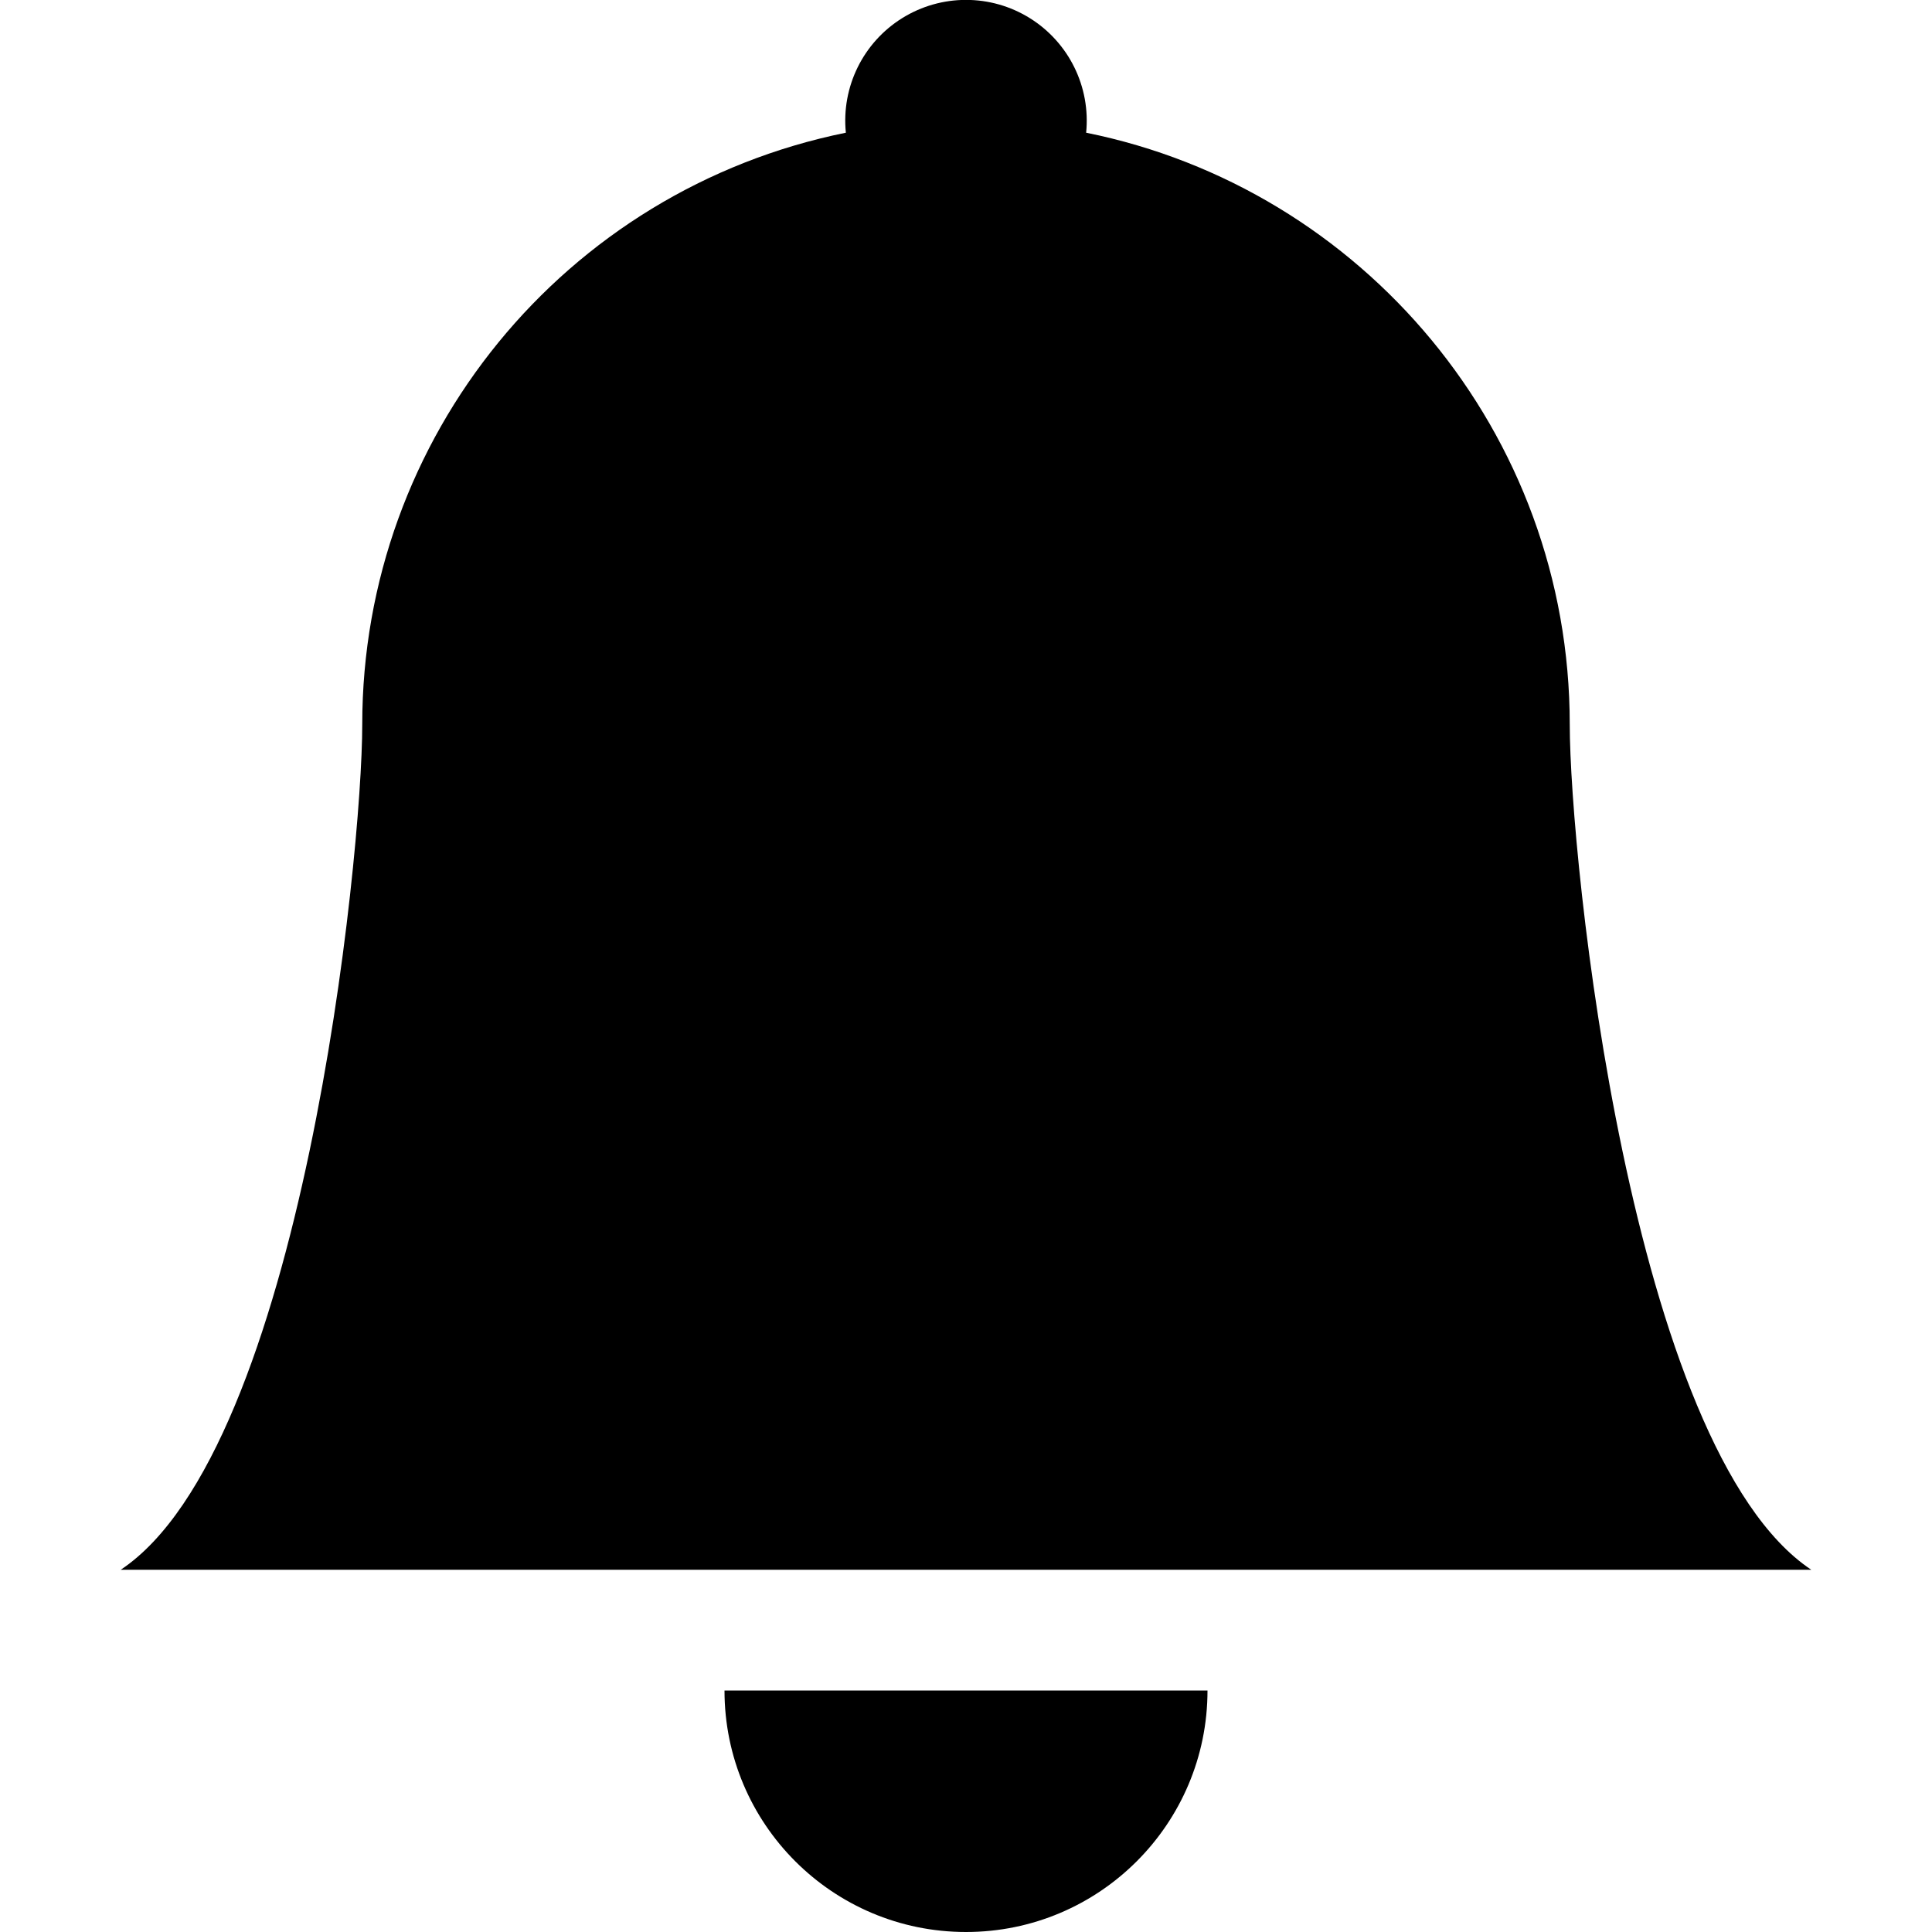
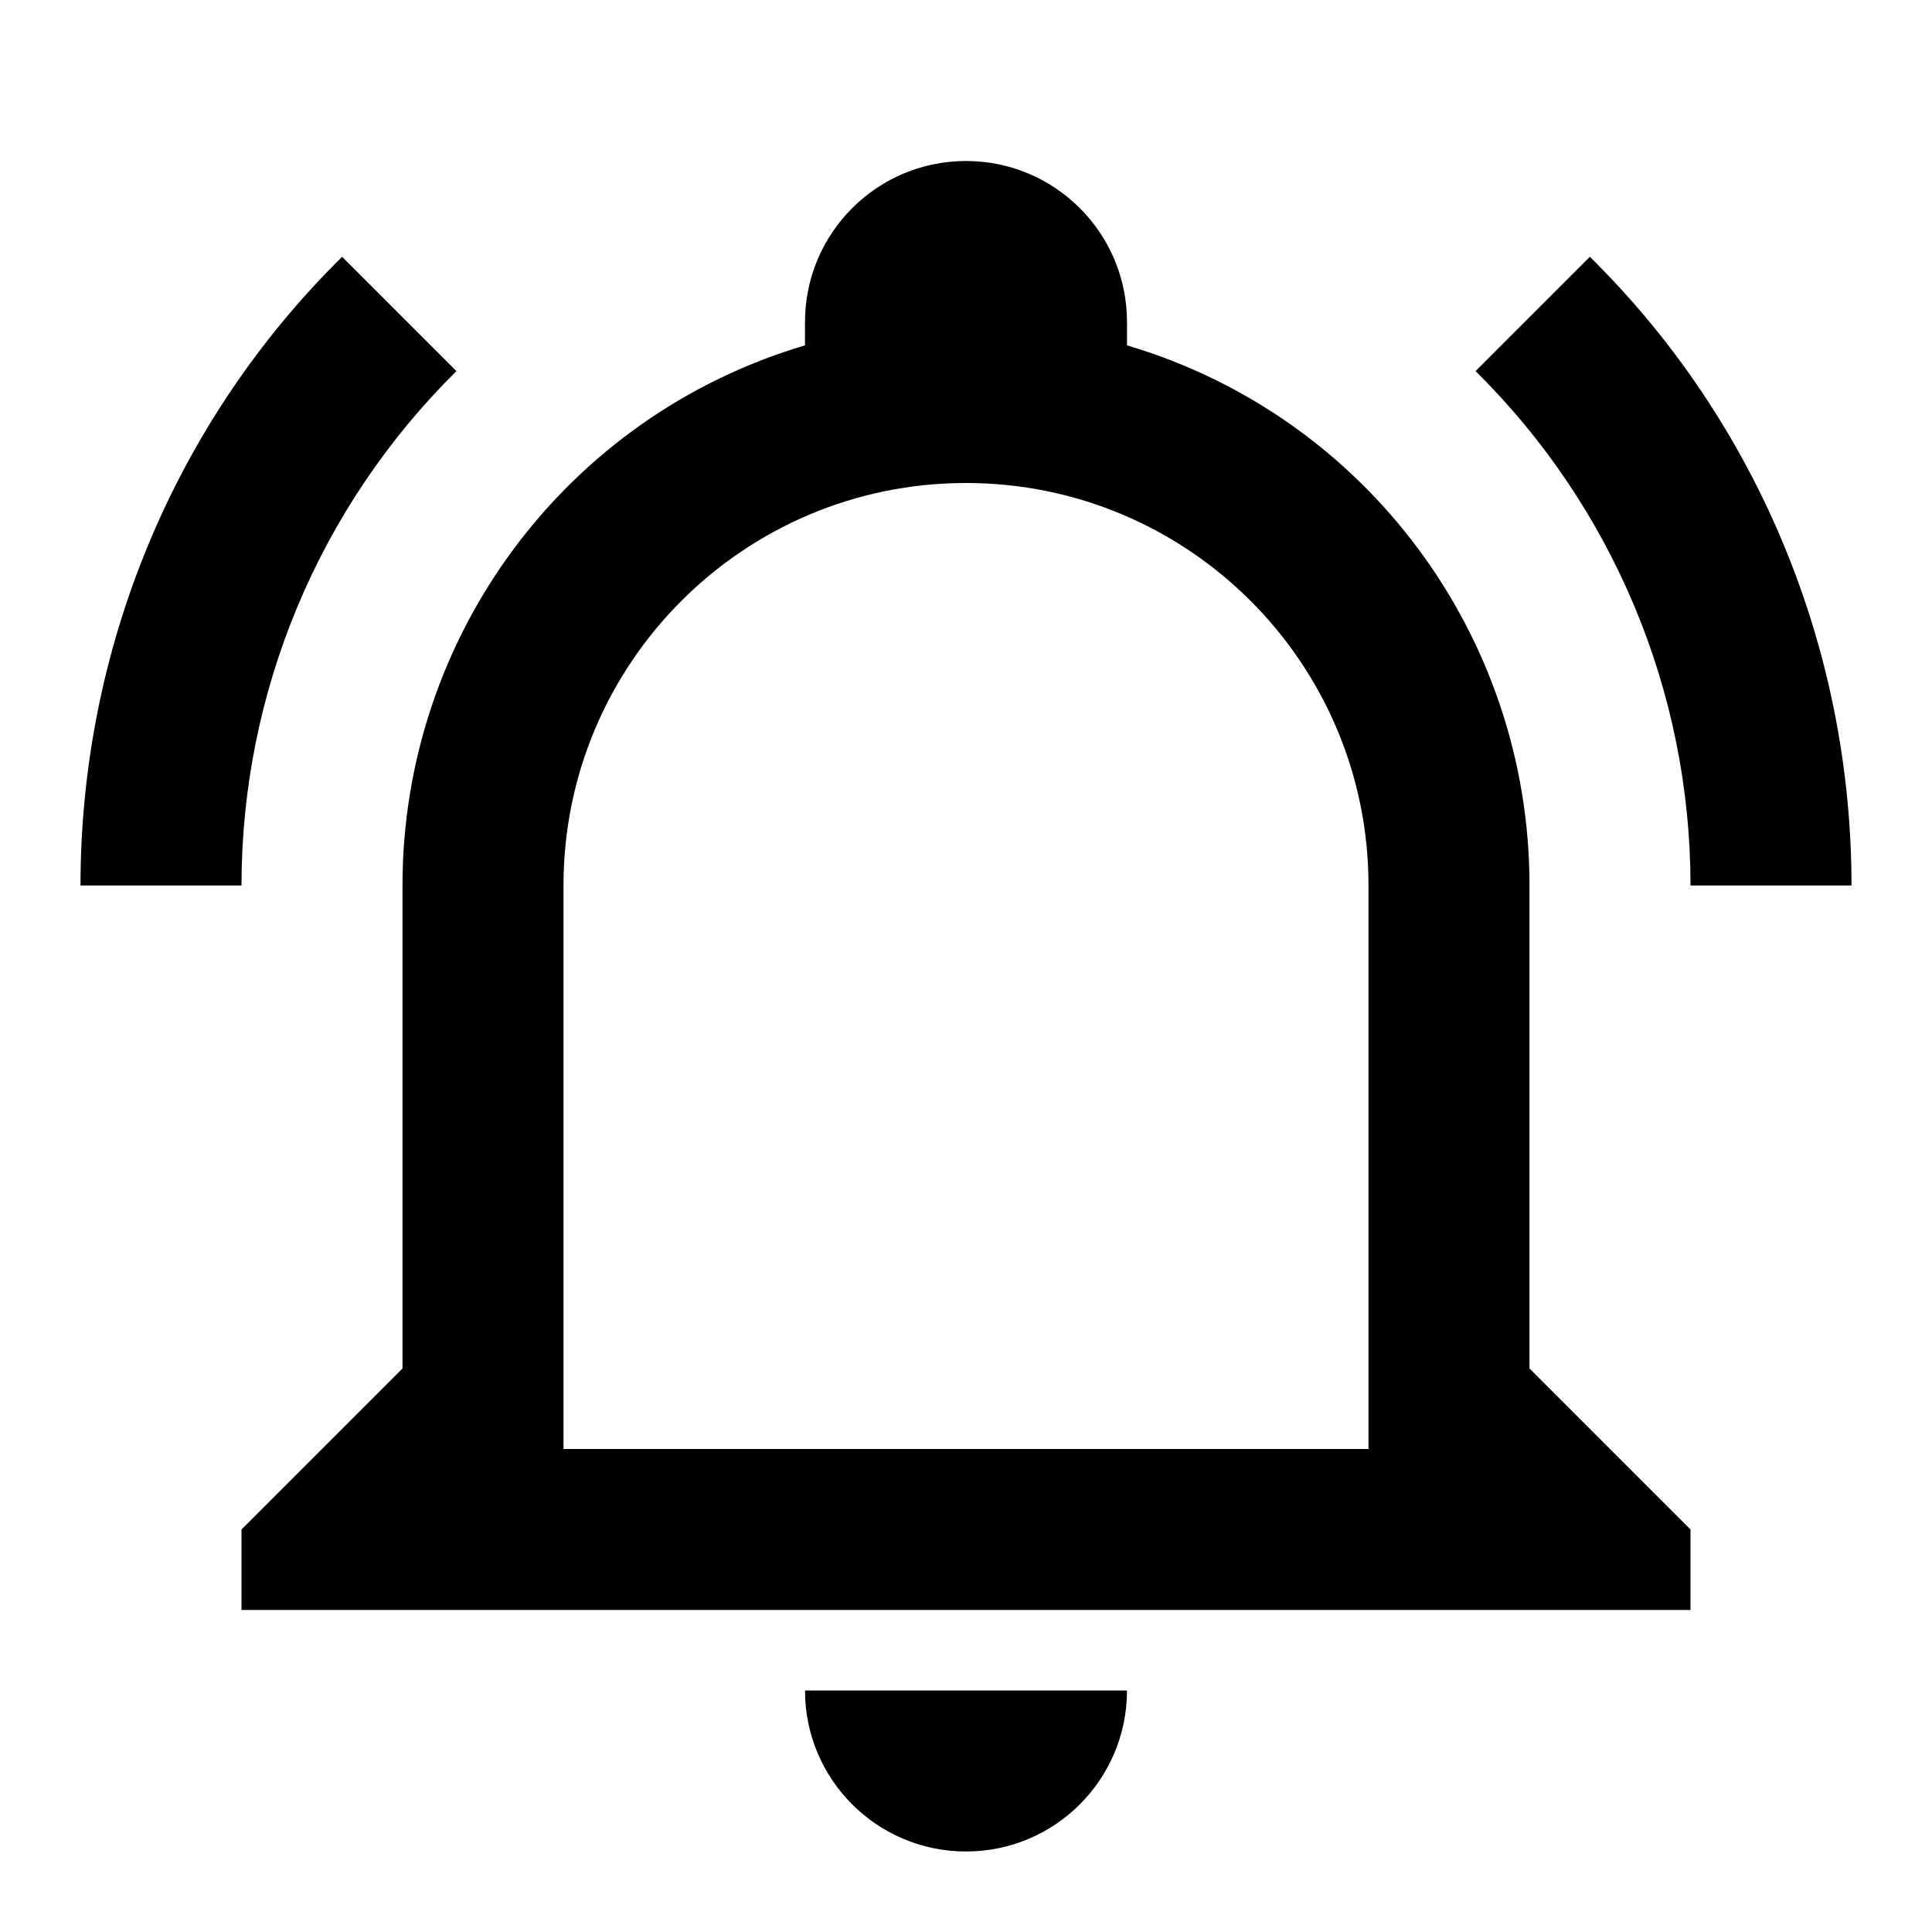
- <svg xmlns="http://www.w3.org/2000/svg" width="25" height="25" fill="currentColor" class="bi bi-bell-fill" viewBox="0 0 16 16">
-   <path d="M8 16a2 2 0 0 0 2-2H6a2 2 0 0 0 2 2m.995-14.901a1 1 0 1 0-1.99 0A5 5 0 0 0 3 6c0 1.098-.5 6-2 7h14c-1.5-1-2-5.902-2-7 0-2.42-1.72-4.44-4.005-4.901" />
+ <svg xmlns="http://www.w3.org/2000/svg" height="25" width="25" viewBox="0 0 24 24">
+   <path d="M10,21H14A2,2 0 0,1 12,23A2,2 0 0,1 10,21M21,19V20H3V19L5,17V11C5,7.9 7.03,5.17 10,4.29C10,4.19 10,4.1 10,4A2,2 0 0,1 12,2A2,2 0 0,1 14,4C14,4.1 14,4.19 14,4.29C16.97,5.17 19,7.9 19,11V17L21,19M17,11A5,5 0 0,0 12,6A5,5 0 0,0 7,11V18H17V11M19.75,3.19L18.33,4.61C20.04,6.3 21,8.6 21,11H23C23,8.07 21.84,5.25 19.75,3.19M1,11H3C3,8.6 3.96,6.3 5.67,4.61L4.25,3.19C2.16,5.25 1,8.07 1,11Z" />
</svg>
